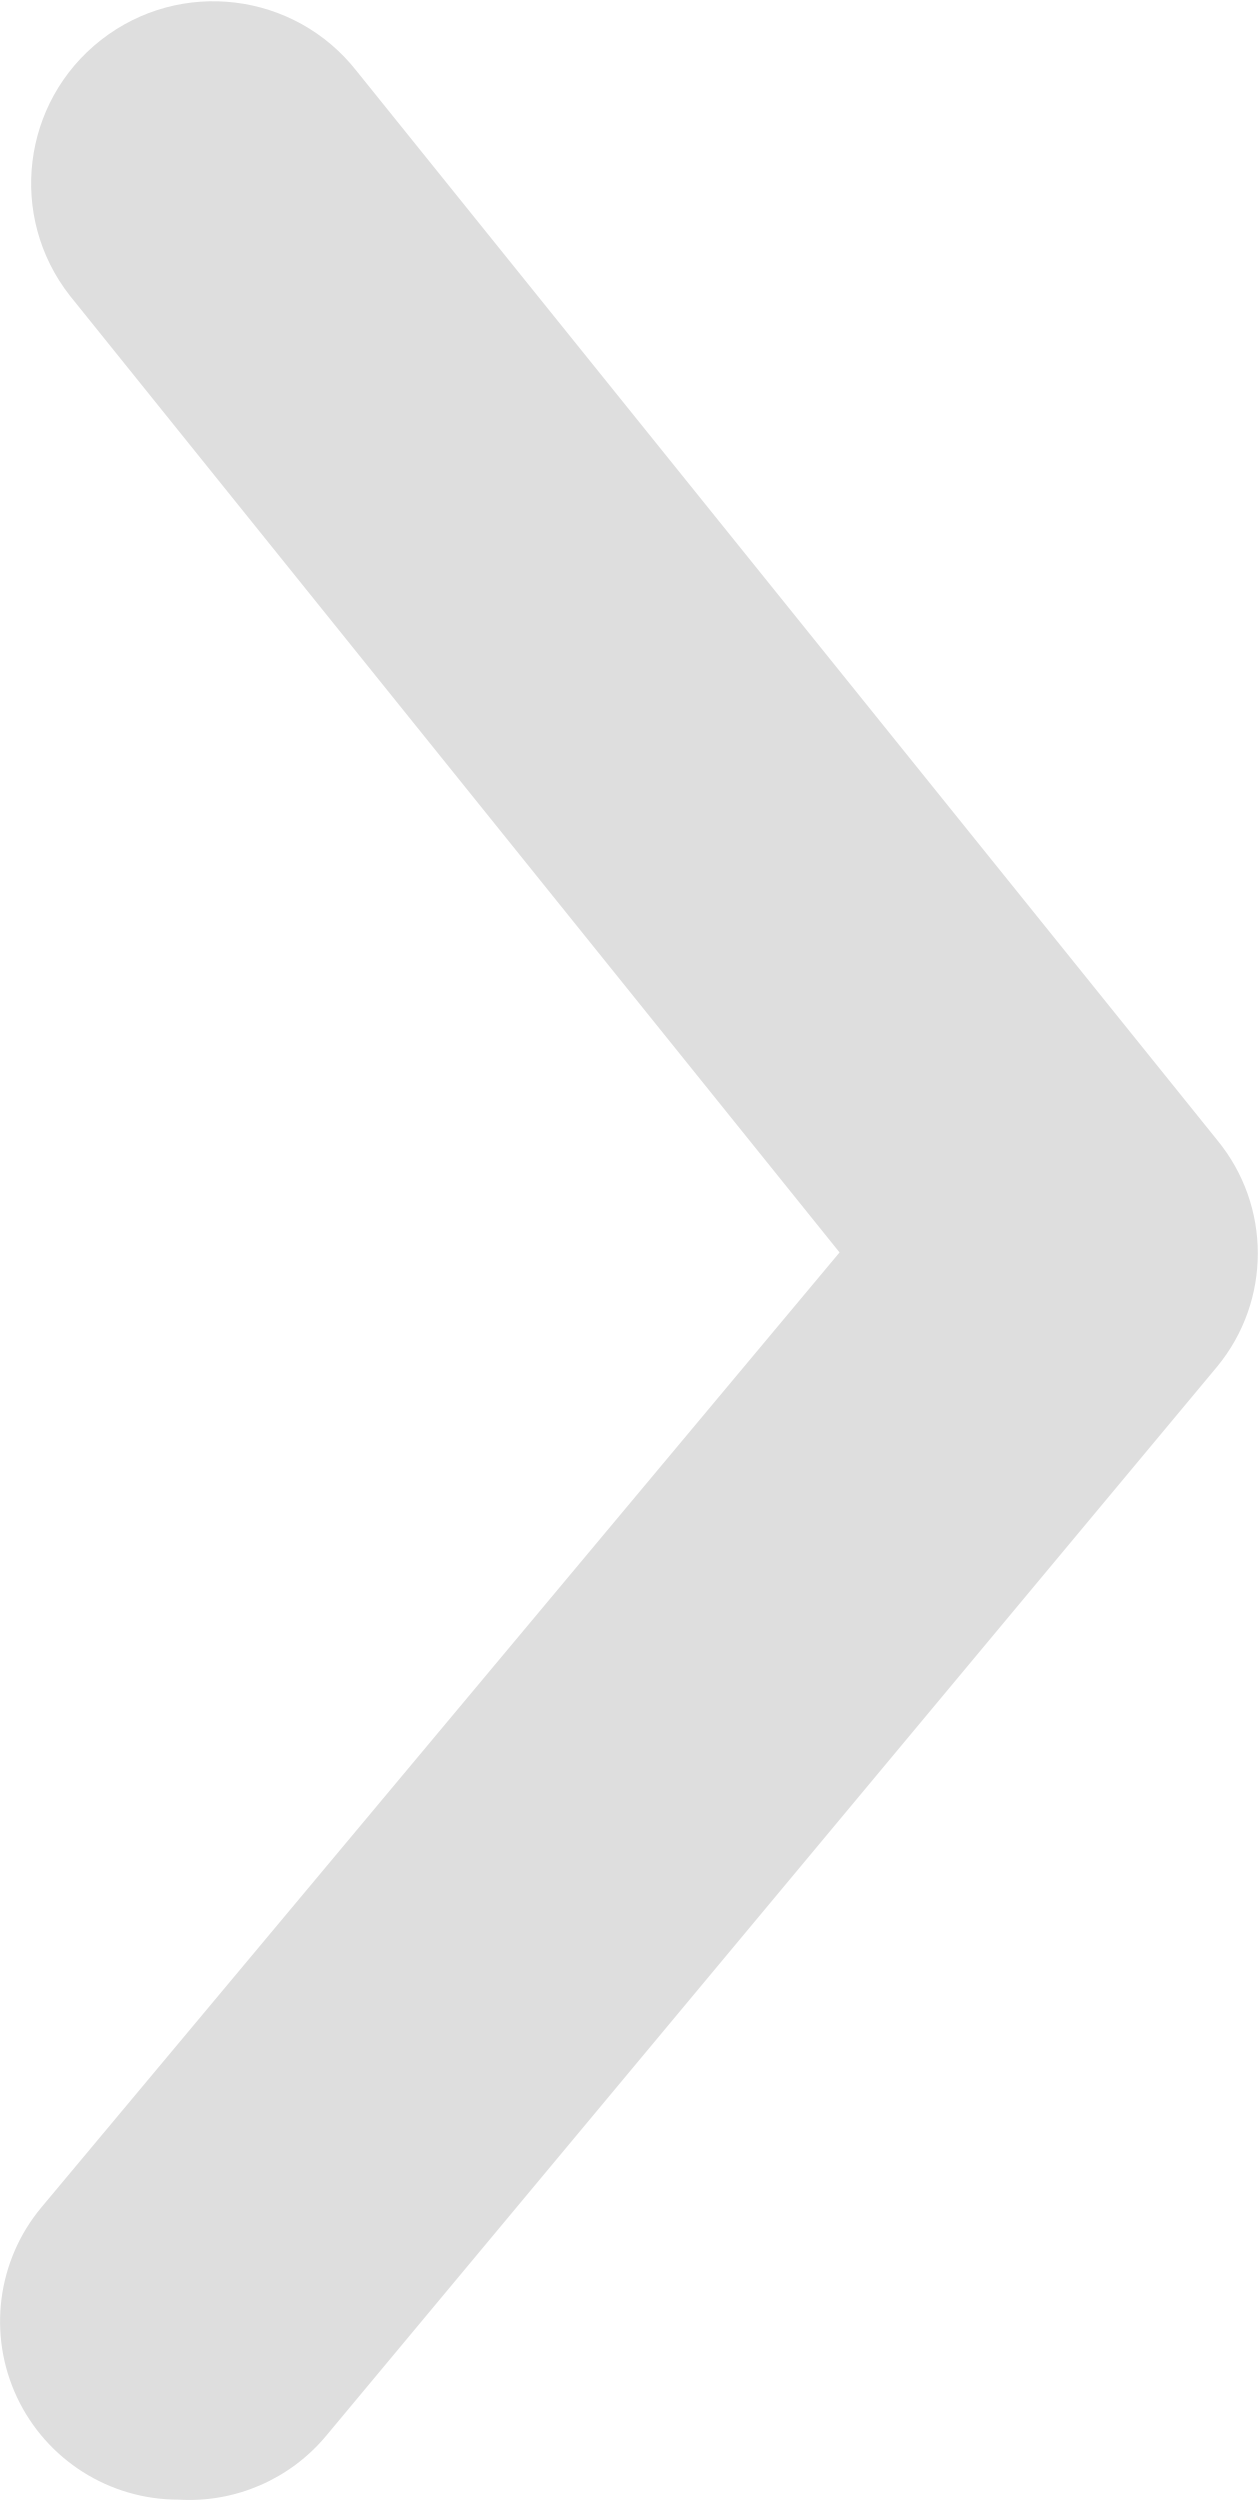
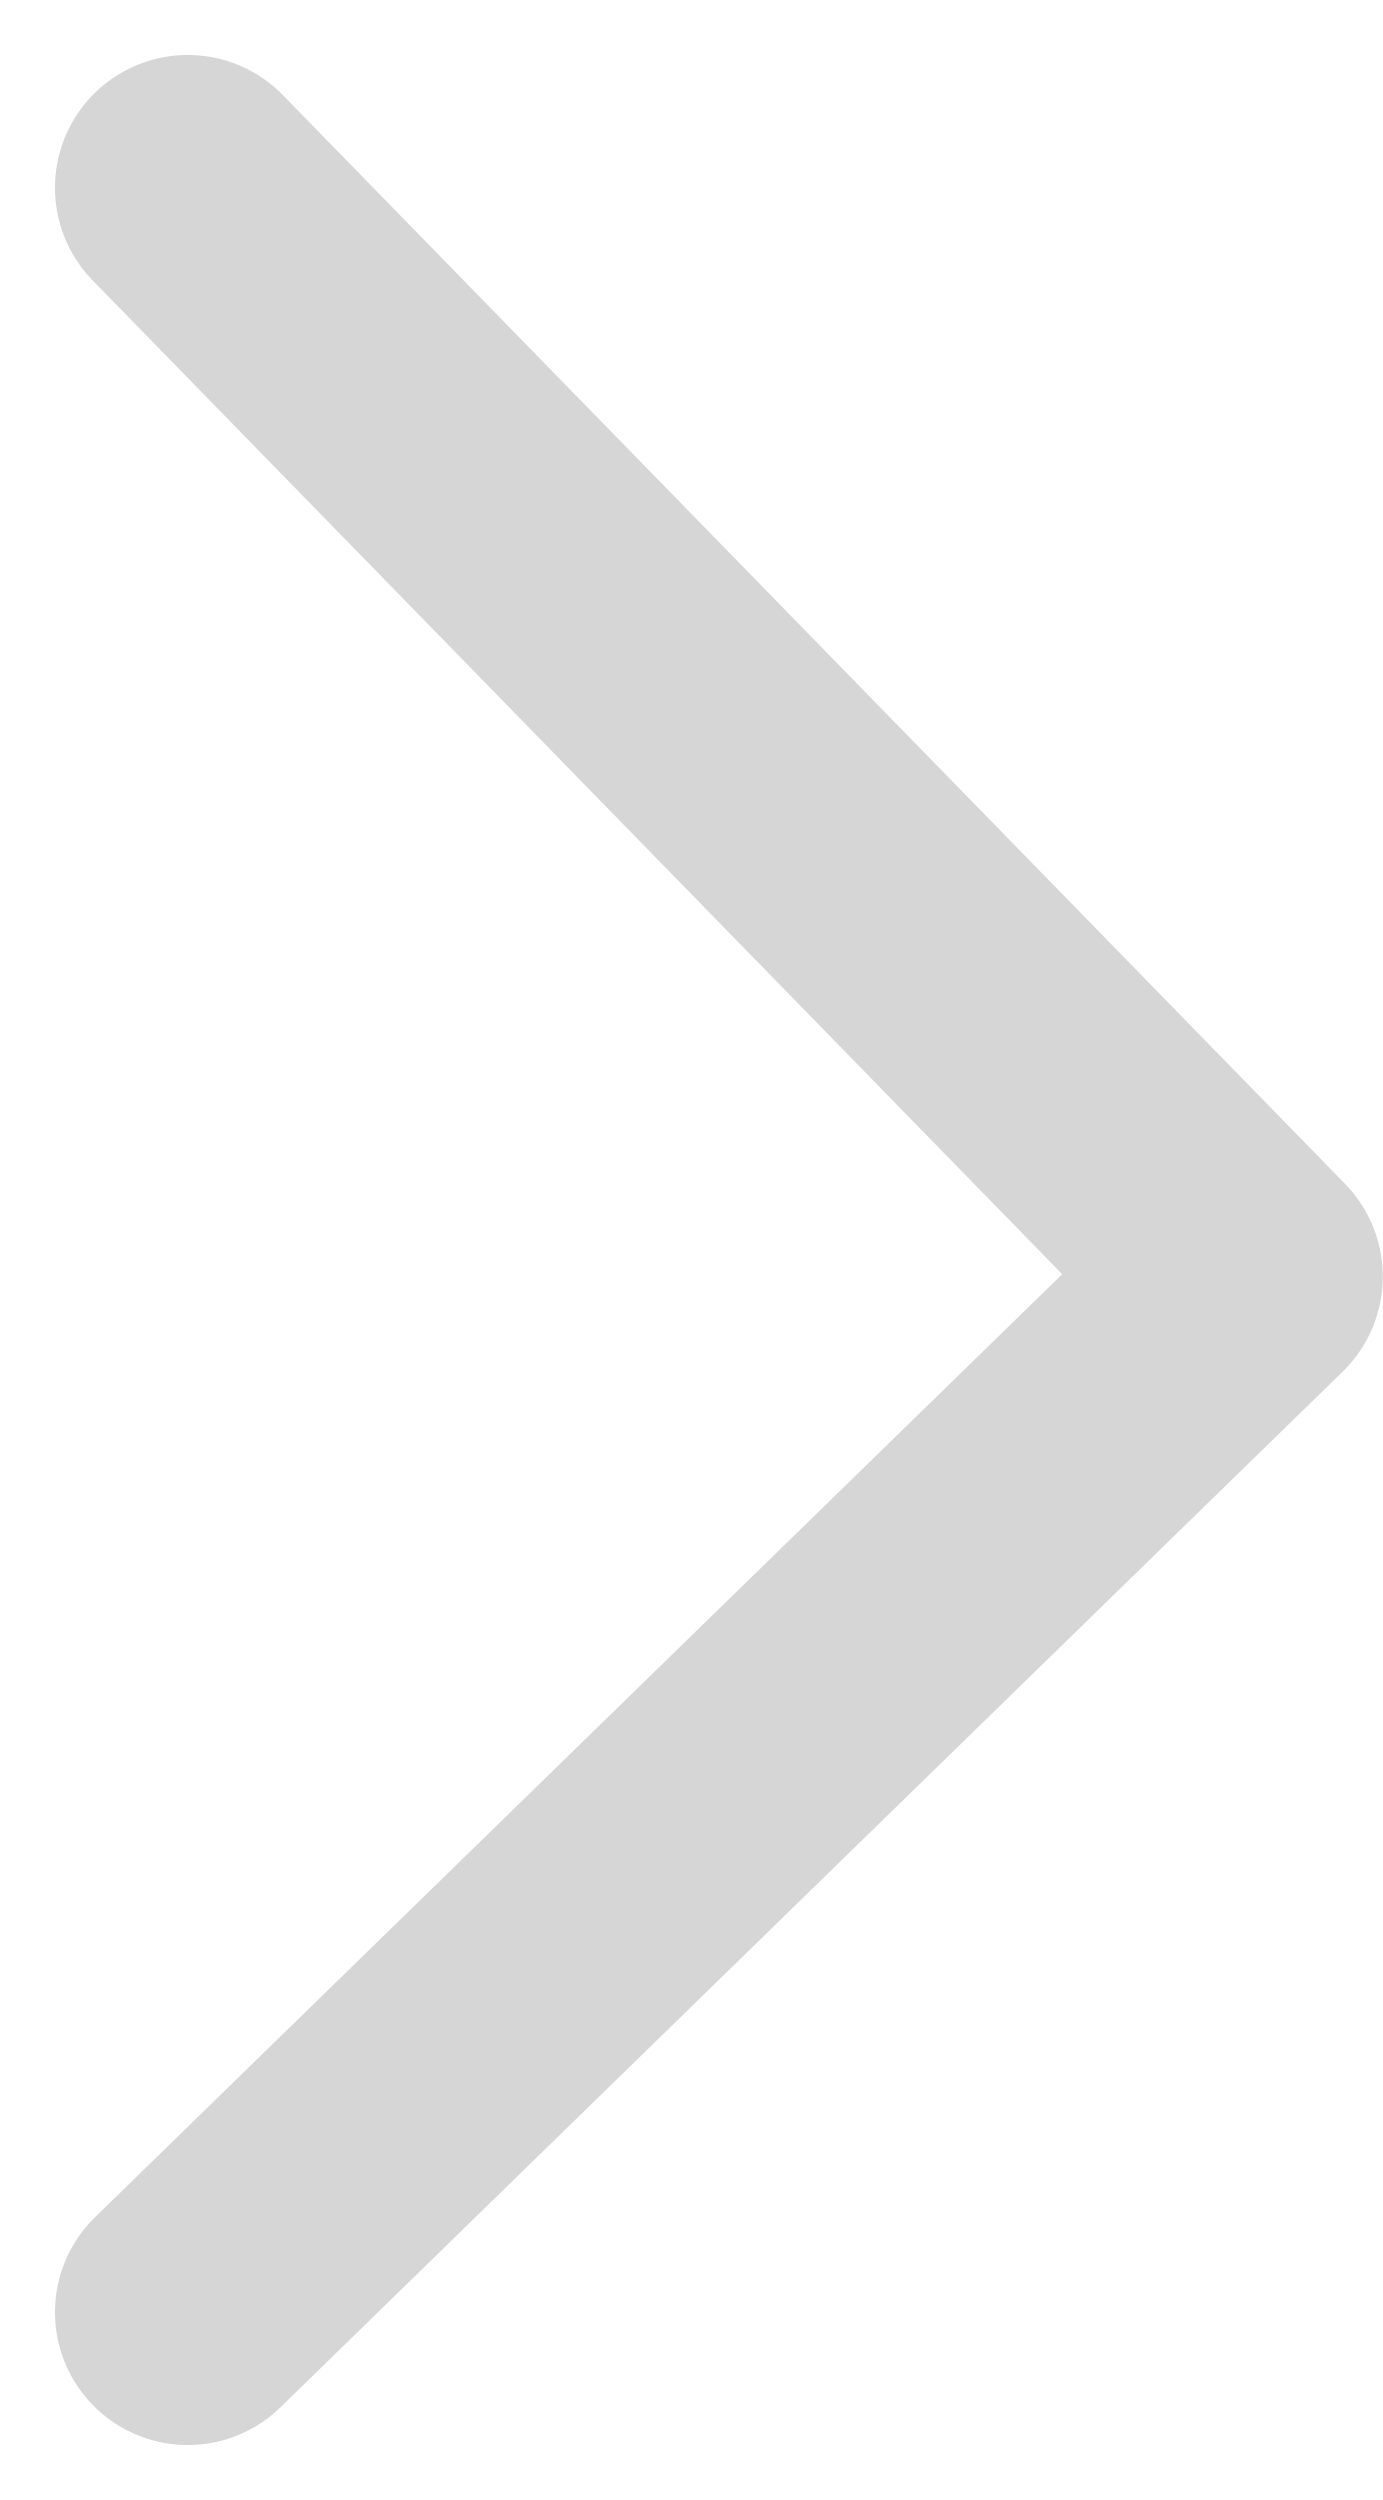
- <svg xmlns="http://www.w3.org/2000/svg" width="10.589" height="21.047" viewBox="0 0 10.589 21.047">
-   <path id="arrow-ios-forward-fill" d="M15,28.5a1.5,1.5,0,0,1-1.155-2.46L20.565,18l-6.48-8.055A1.533,1.533,0,1,1,16.5,8.055l7.245,9a1.5,1.5,0,0,1,0,1.905l-7.5,9A1.5,1.5,0,0,1,15,28.5Z" transform="translate(-13.497 -7.456)" opacity="0.13" />
+ <svg xmlns="http://www.w3.org/2000/svg" width="10.414" height="18.828" viewBox="0 0 10.414 18.828">
+   <g id="그룹_1944" data-name="그룹 1944" transform="translate(-43.219 0.965)">
+     <path id="패스_1618" data-name="패스 1618" d="M0,0,7.8,8,16,0" transform="translate(44.633 16.449) rotate(-90)" fill="none" stroke="#d6d6d6" stroke-linecap="round" stroke-linejoin="round" stroke-width="2" />
+   </g>
</svg>
